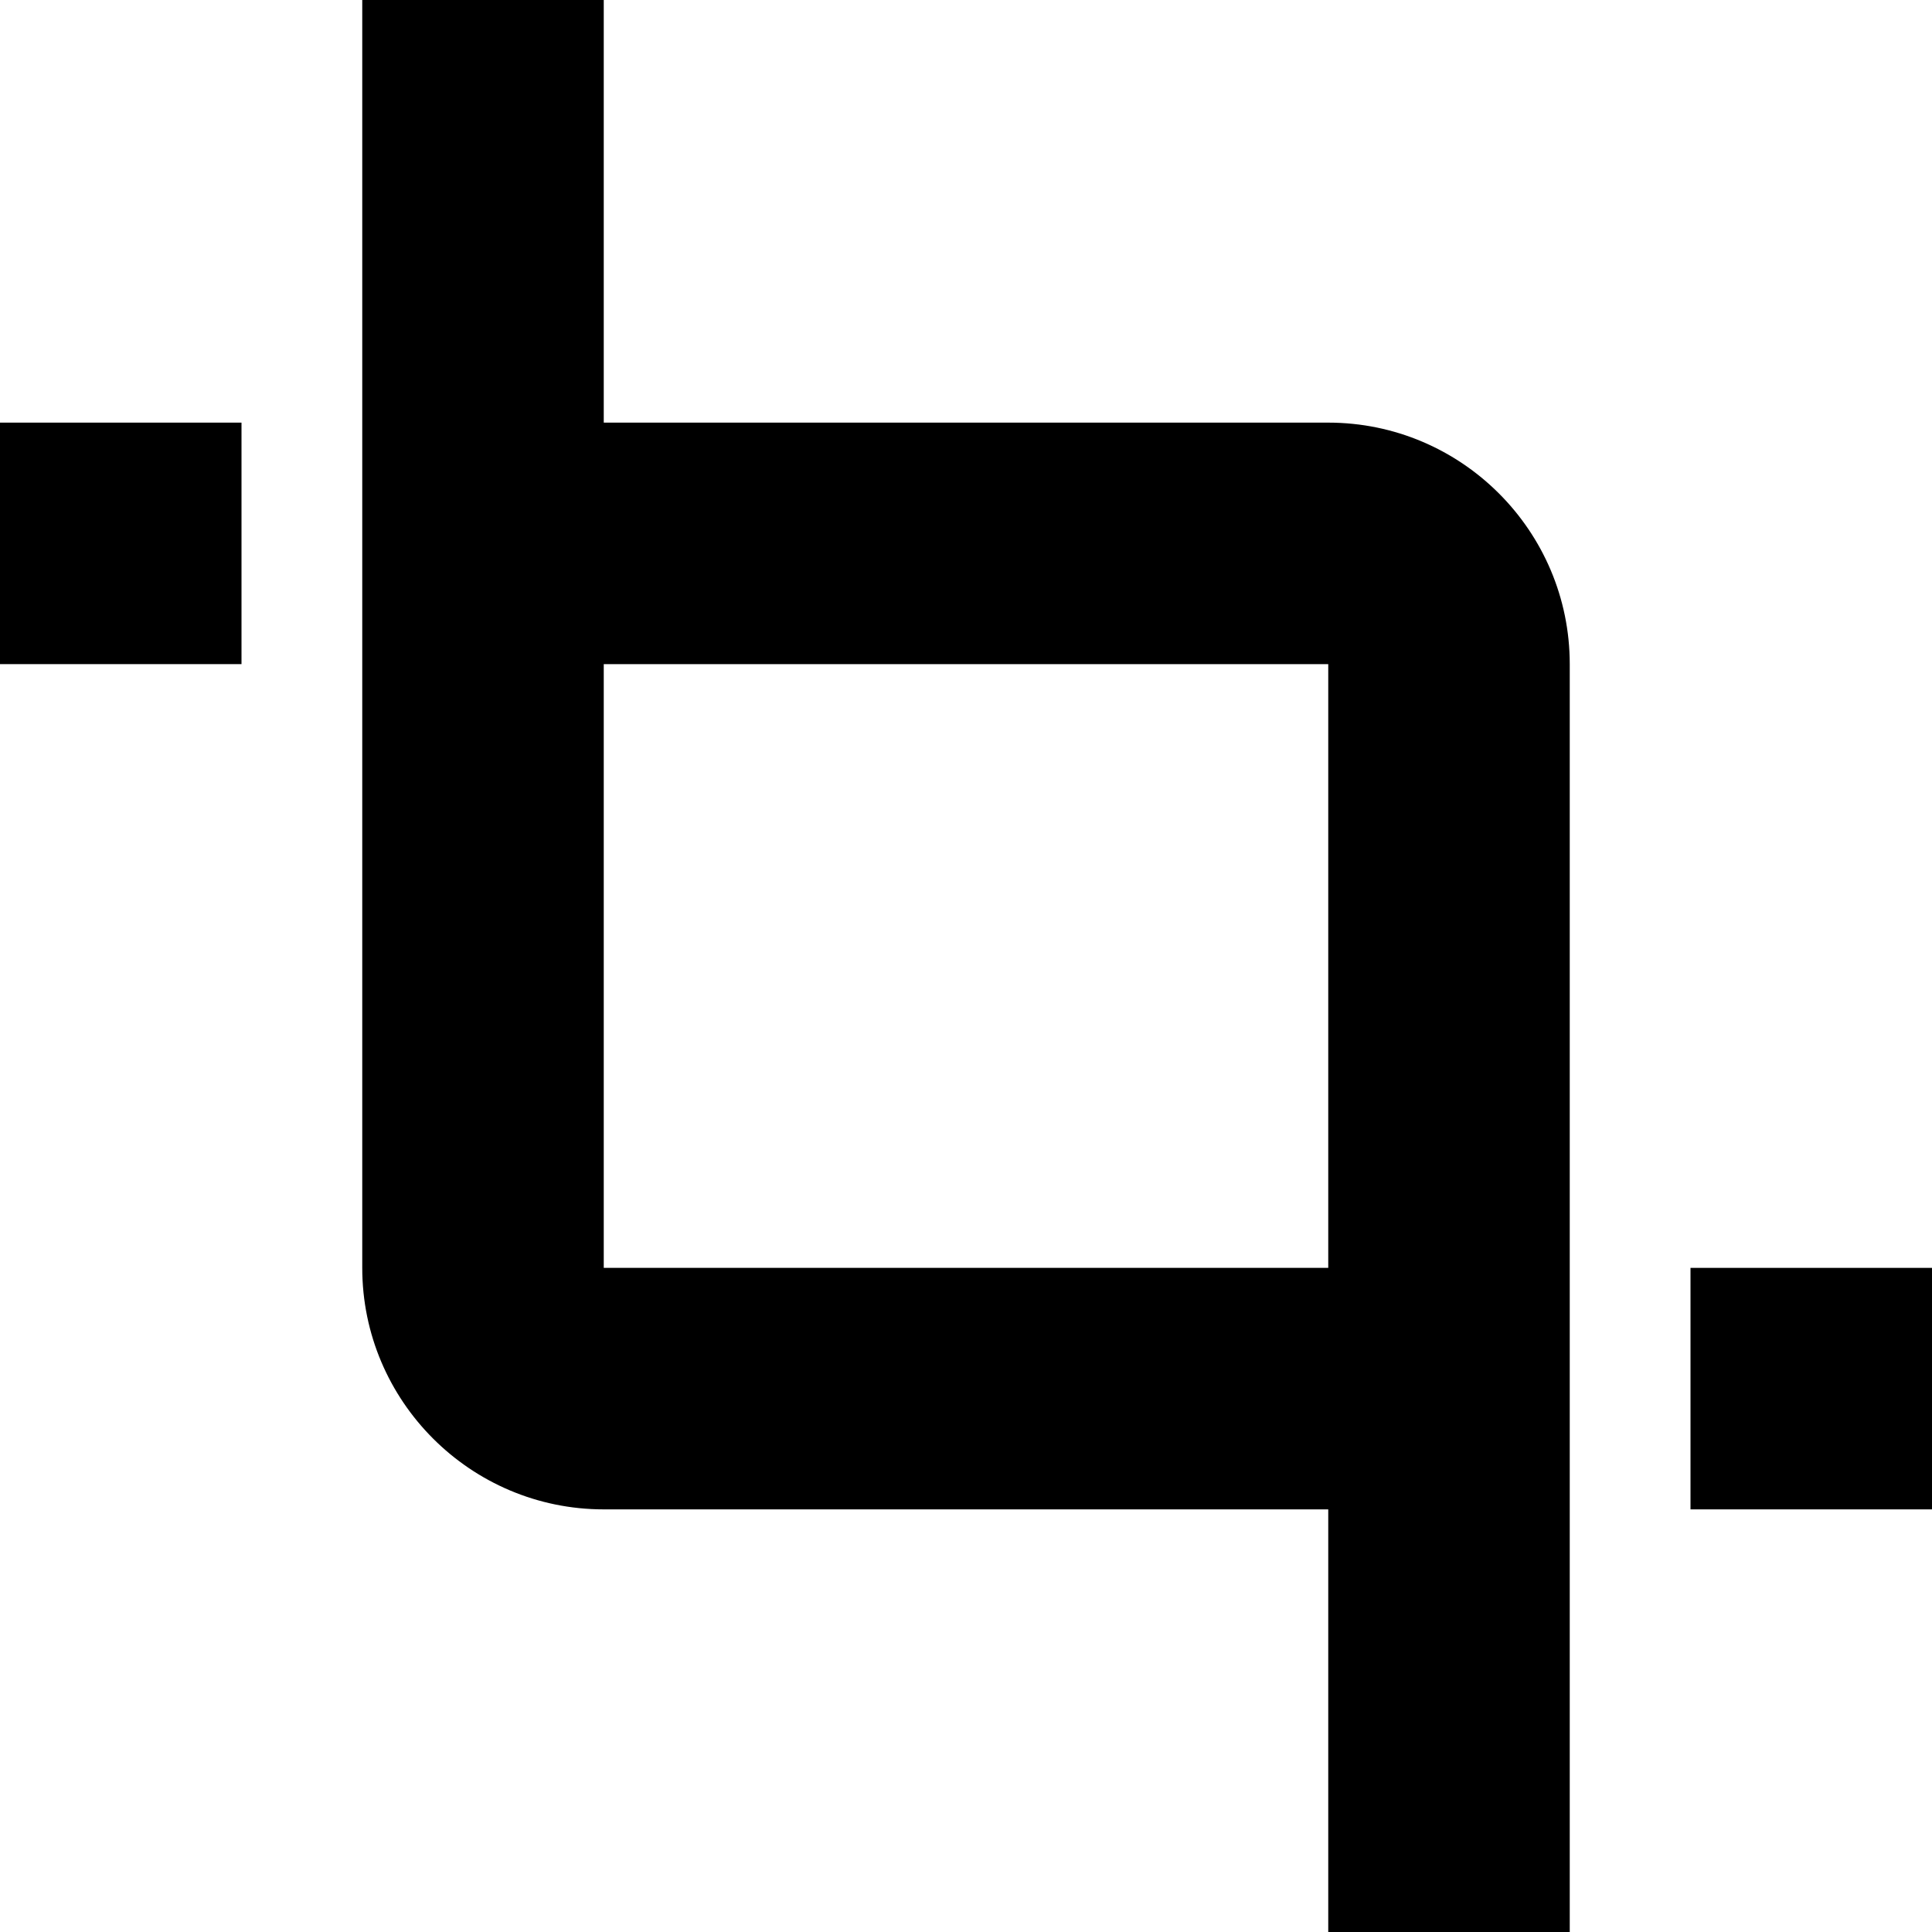
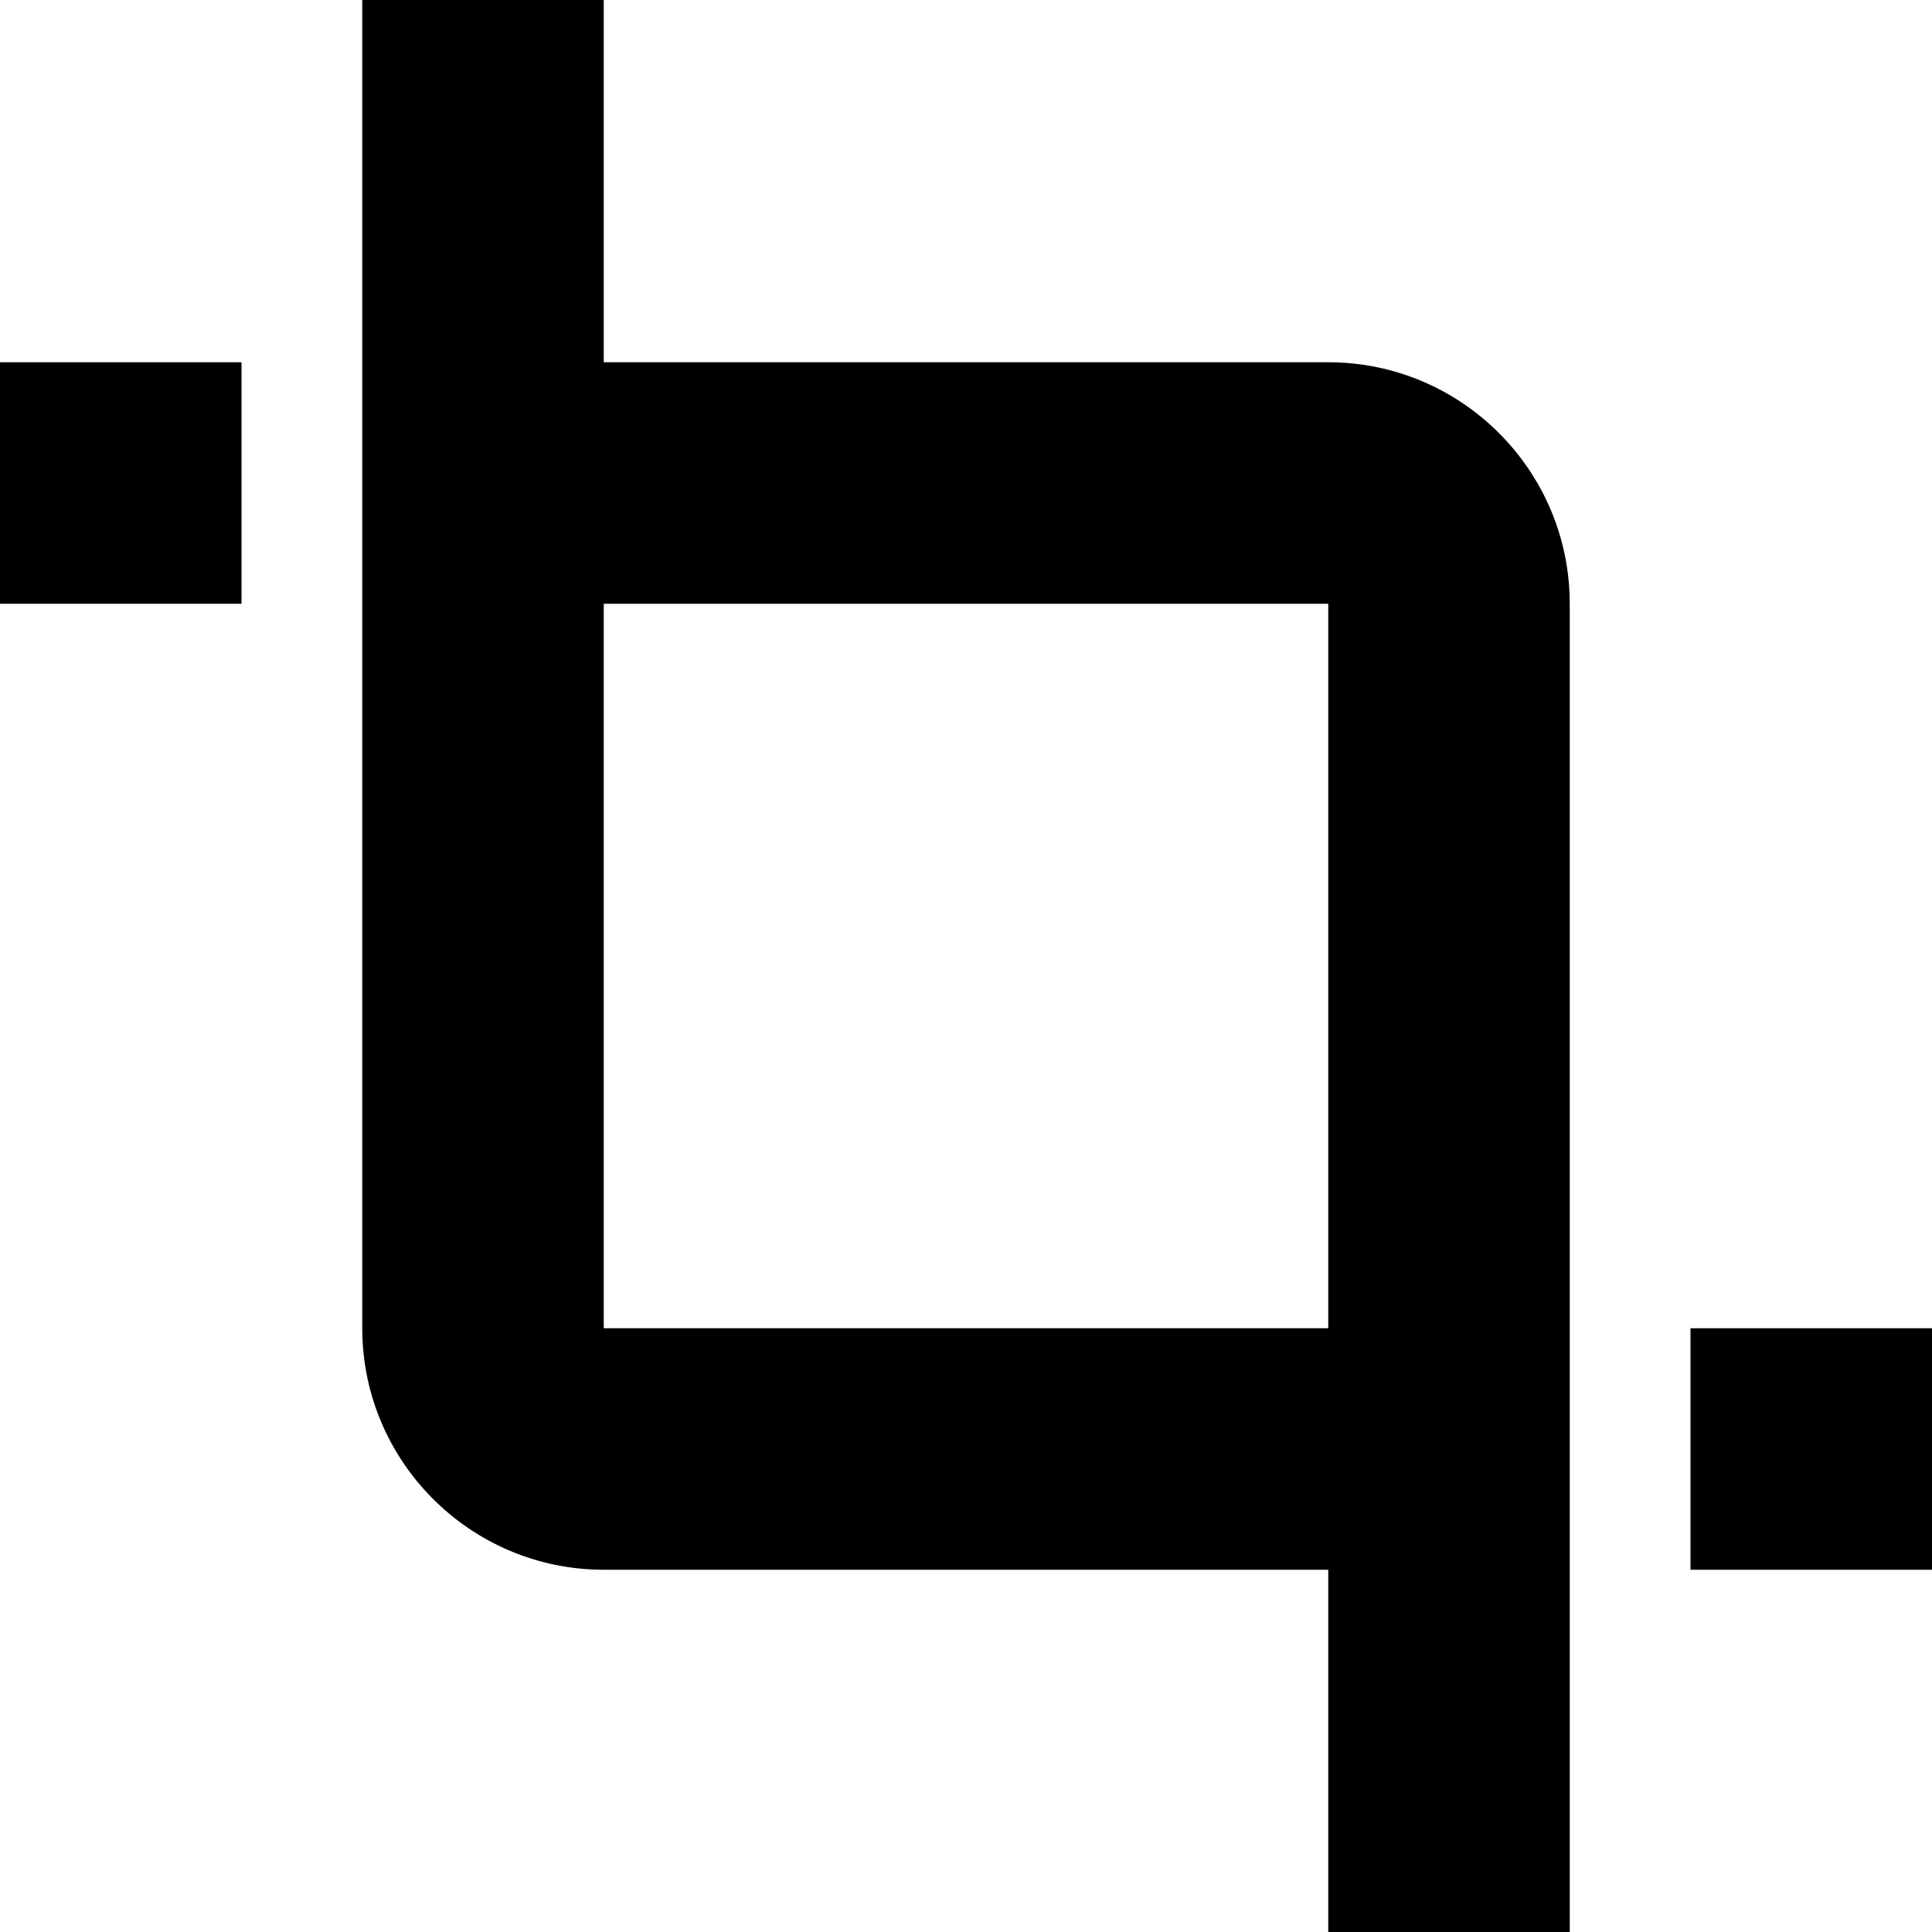
- <svg xmlns="http://www.w3.org/2000/svg" version="1.1" id="transform" x="0px" y="0px" viewBox="0 0 512 512" enable-background="new 0 0 512 512" xml:space="preserve">
+ <svg xmlns="http://www.w3.org/2000/svg" version="1.1" id="transform" x="0px" y="0px" width="512px" height="512px" viewBox="0 0 512 512" enable-background="new 0 0 512 512" xml:space="preserve">
  <g>
-     <path fill-rule="evenodd" clip-rule="evenodd" d="M352,112H160V0H96v112v64v160c0,35.29,28.71,64,64,64h192v112h64V400v-64V176   C416,140.71,387.29,112,352,112z M160,336V176h192v160H160z" />
-     <rect x="448" y="336" fill-rule="evenodd" clip-rule="evenodd" width="64" height="64" />
-     <rect y="112" fill-rule="evenodd" clip-rule="evenodd" width="64" height="64" />
+     <path d="M352,96H160V0H96v352c0,35.3,28.7,64,64,64h192v96h64V160C416,124.7,387.3,96,352,96z M160,352V160h192v192H160z" />
+     <rect x="448" y="352" width="64" height="64" />
+     <rect y="96" width="64" height="64" />
  </g>
</svg>
